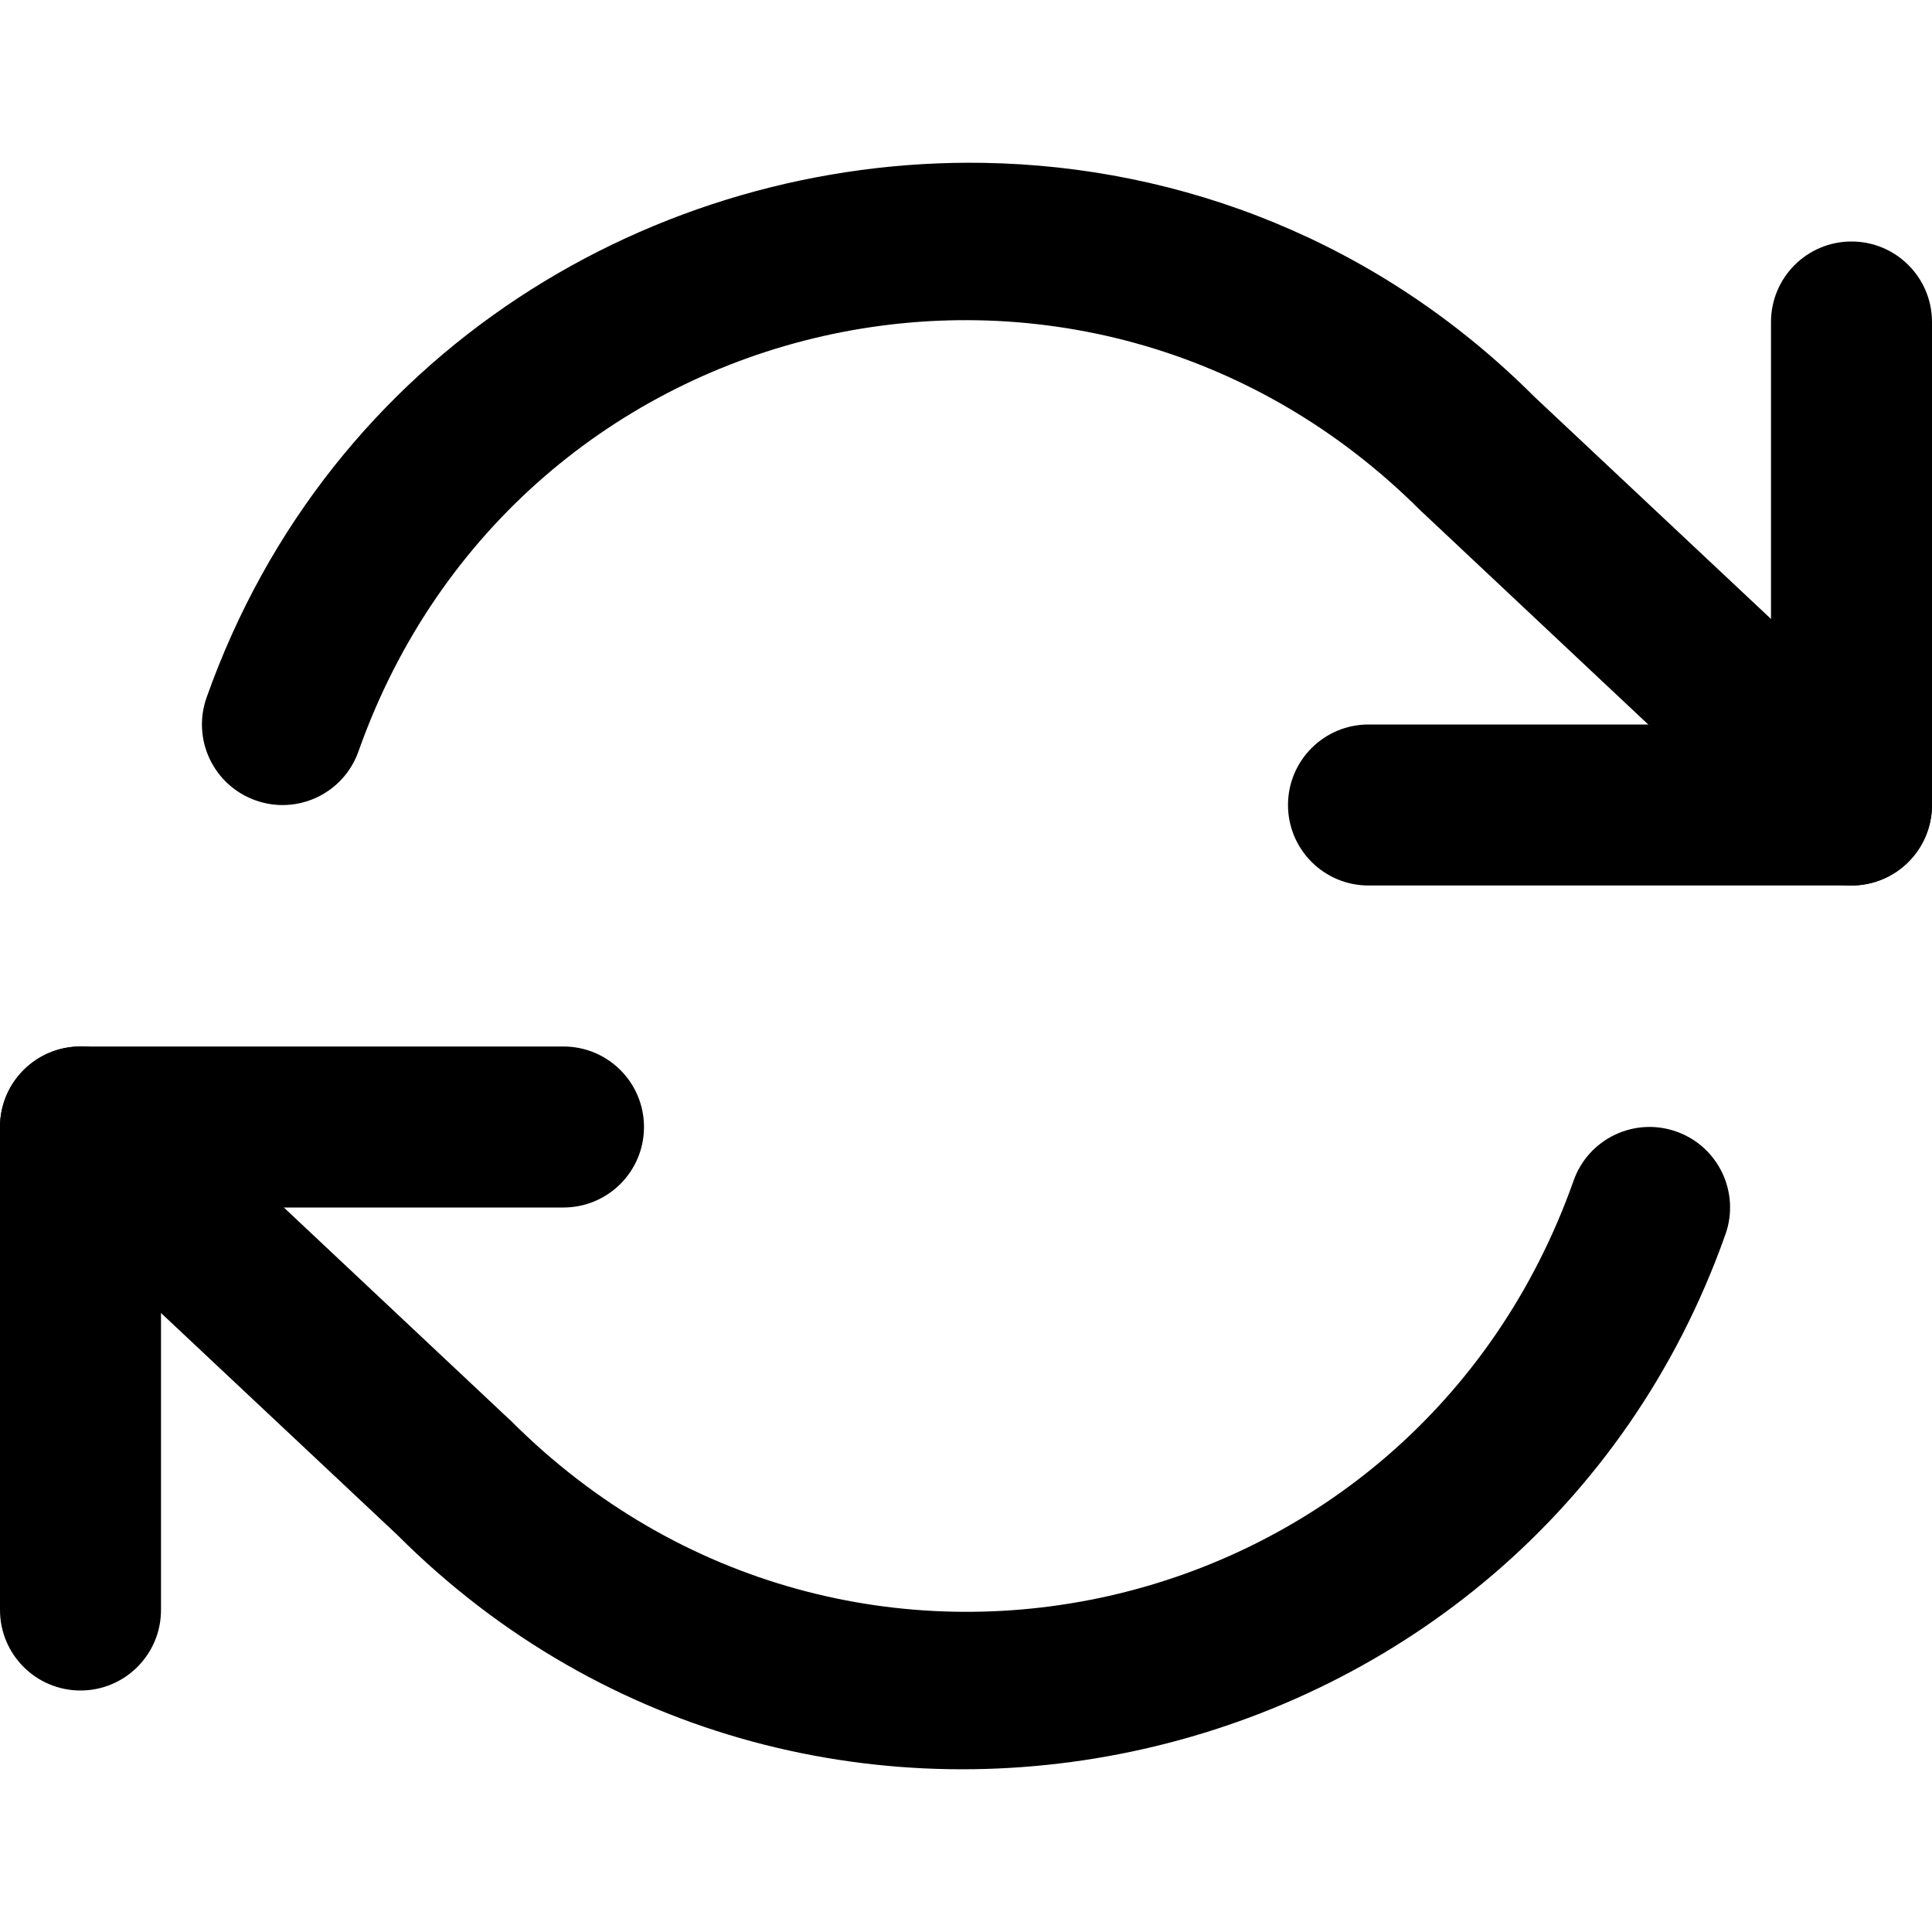
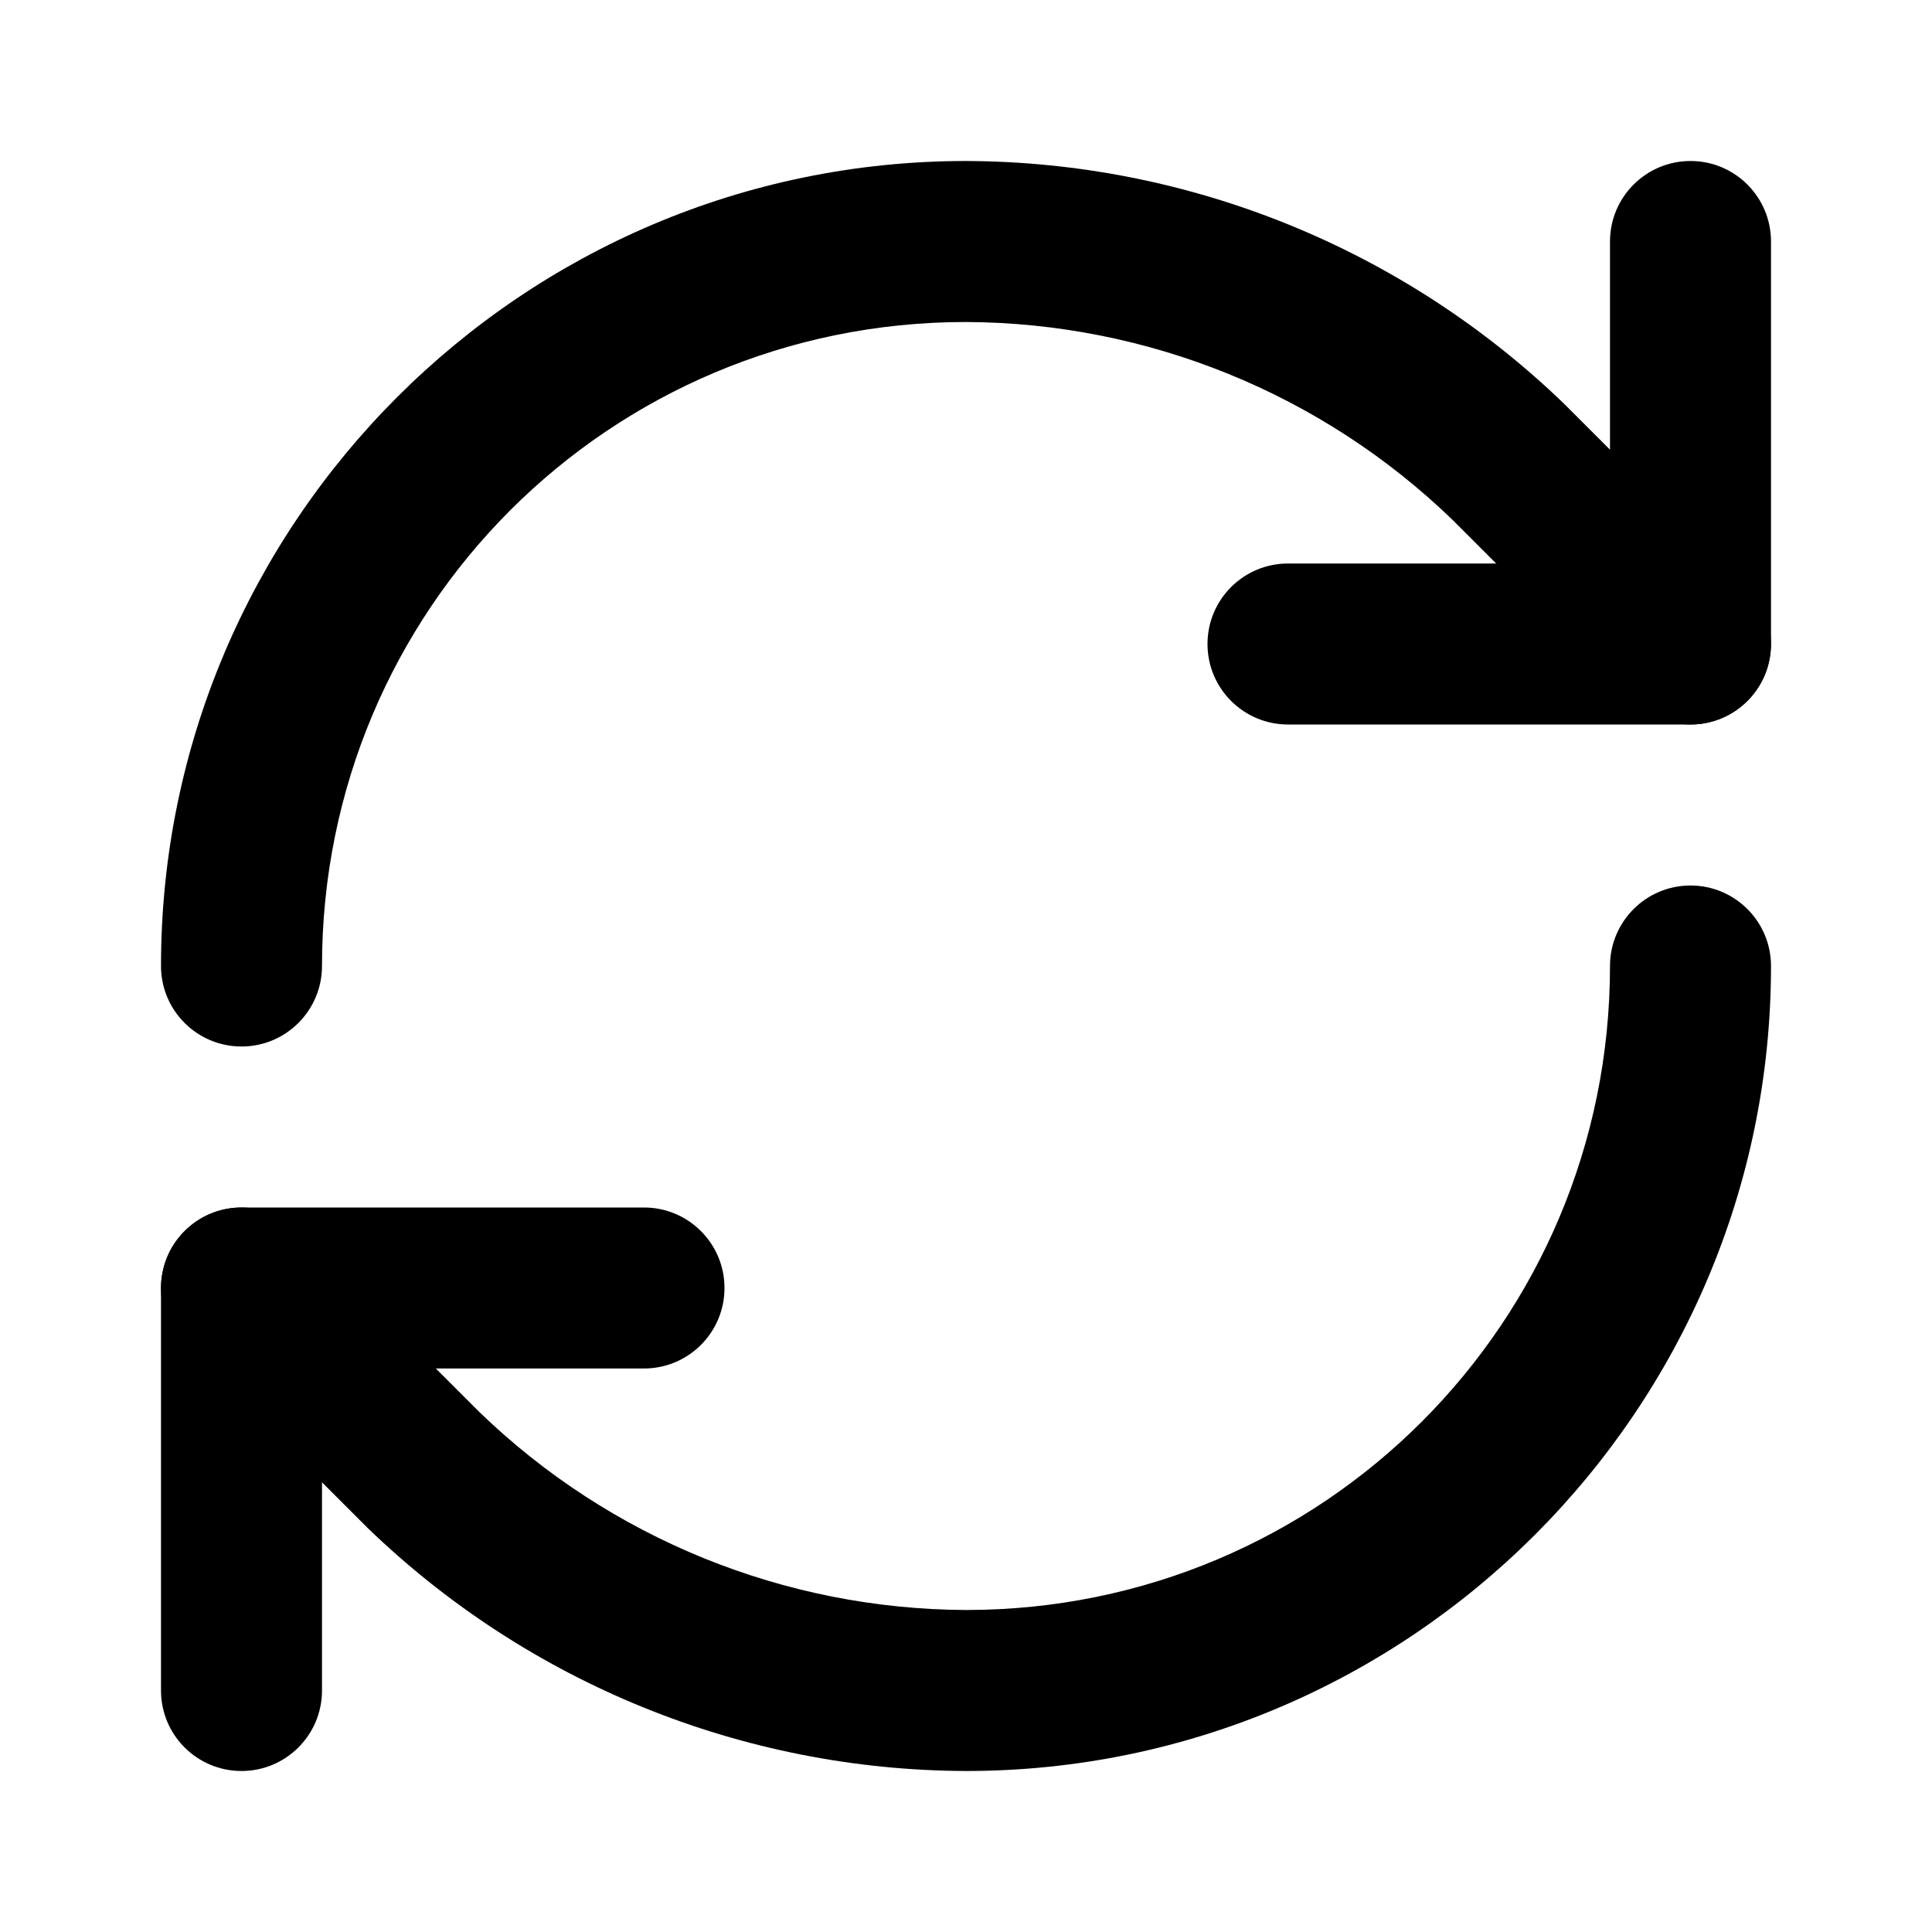
- <svg xmlns="http://www.w3.org/2000/svg" width="32" height="32" viewBox="0 0 24 24" fill="none" stroke="currentColor" stroke-width="2" stroke-linecap="round" stroke-linejoin="round" class="feather feather-refresh-cw" version="1.1" id="svg2">
-   <defs id="defs2" />
-   <path style="baseline-shift:baseline;display:inline;overflow:visible;vector-effect:none;fill:#000000;stroke:none;stroke-linecap:butt;stroke-linejoin:miter;enable-background:accumulate;stop-color:#000000;stop-opacity:1;opacity:1" d="m 23,3 a 1,1 0 0 0 -1,1 v 5 h -5 a 1,1 0 0 0 -1,1 1,1 0 0 0 1,1 h 6 a 1,1 0 0 0 1,-1 V 4 A 1,1 0 0 0 23,3 Z" id="polyline1" />
-   <path style="baseline-shift:baseline;display:inline;overflow:visible;vector-effect:none;fill:#000000;stroke:none;stroke-linecap:butt;stroke-linejoin:miter;enable-background:accumulate;stop-color:#000000;stop-opacity:1;opacity:1" d="m 1,13 a 1,1 0 0 0 -1,1 v 6 a 1,1 0 0 0 1,1 1,1 0 0 0 1,-1 V 15 H 7 A 1,1 0 0 0 8,14 1,1 0 0 0 7,13 Z" id="polyline2" />
-   <path style="baseline-shift:baseline;display:inline;overflow:visible;vector-effect:none;fill:#000000;stroke:none;stroke-linecap:butt;stroke-linejoin:miter;enable-background:accumulate;stop-color:#000000;stop-opacity:1;opacity:1" d="M 12.217,2.023 C 8.136,1.956 4.092,4.356 2.566,8.666 A 1,1 0 0 0 3.176,9.943 1,1 0 0 0 4.453,9.334 C 6.429,3.749 13.465,2.158 17.652,6.348 a 1,1 0 0 0 0.023,0.021 l 4.639,4.359 a 1,1 0 0 0 1.414,-0.043 1,1 0 0 0 -0.043,-1.414 L 19.066,4.934 C 17.127,2.993 14.665,2.064 12.217,2.023 Z M 0.969,13 a 1,1 0 0 0 -0.697,0.314 1,1 0 0 0 0.043,1.414 l 4.619,4.338 C 10.105,24.24 18.993,22.23 21.434,15.334 a 1,1 0 0 0 -0.609,-1.277 1,1 0 0 0 -1.277,0.609 c -1.976,5.585 -9.011,7.176 -13.199,2.986 a 1,1 0 0 0 -0.023,-0.021 L 1.686,13.271 A 1,1 0 0 0 0.969,13 Z" id="path2" />
+ <svg xmlns="http://www.w3.org/2000/svg" width="24" height="24" viewBox="0 0 24 24" fill="none" stroke="currentColor" stroke-width="2" stroke-linecap="round" stroke-linejoin="round" version="1.1" id="svg4">
+   <defs id="defs4" />
+   <path style="baseline-shift:baseline;display:inline;overflow:visible;vector-effect:none;fill:#000000;stroke:none;stroke-linecap:butt;stroke-linejoin:miter;enable-background:accumulate;stop-color:#000000;stop-opacity:1;opacity:1" d="M 12,2 C 6.489,2 2,6.489 2,12 a 1,1 0 0 0 1,1 1,1 0 0 0 1,-1 c 0,-4.429 3.568,-7.998 7.996,-8 2.258,0.009 4.425,0.889 6.049,2.459 l 2.248,2.248 a 1,1 0 0 0 1.414,0 1,1 0 0 0 0,-1.414 L 19.447,5.033 a 1,1 0 0 0 -0.012,-0.012 C 17.441,3.094 14.778,2.01 12.004,2 A 1,1 0 0 0 12,2 Z" id="path1" />
+   <path style="baseline-shift:baseline;display:inline;overflow:visible;vector-effect:none;fill:#000000;stroke:none;stroke-linecap:butt;stroke-linejoin:miter;enable-background:accumulate;stop-color:#000000;stop-opacity:1;opacity:1" d="m 21,2 a 1,1 0 0 0 -1,1 v 4 h -4 a 1,1 0 0 0 -1,1 1,1 0 0 0 1,1 h 5 A 1,1 0 0 0 22,8 V 3 A 1,1 0 0 0 21,2 Z" id="path2" />
+   <path style="baseline-shift:baseline;display:inline;overflow:visible;vector-effect:none;fill:#000000;stroke:none;stroke-linecap:butt;stroke-linejoin:miter;enable-background:accumulate;stop-color:#000000;stop-opacity:1;opacity:1" d="m 21,11 a 1,1 0 0 0 -1,1 c 0,4.429 -3.568,7.998 -7.996,8 -2.258,-0.009 -4.425,-0.889 -6.049,-2.459 L 3.707,15.293 a 1,1 0 0 0 -1.414,0 1,1 0 0 0 0,1.414 l 2.26,2.26 a 1,1 0 0 0 0.012,0.012 C 6.559,20.906 9.222,21.99 11.996,22 A 1,1 0 0 0 12,22 c 5.511,0 10,-4.489 10,-10 a 1,1 0 0 0 -1,-1 z" id="path3" />
+   <path style="baseline-shift:baseline;display:inline;overflow:visible;vector-effect:none;fill:#000000;stroke:none;stroke-linecap:butt;stroke-linejoin:miter;enable-background:accumulate;stop-color:#000000;stop-opacity:1;opacity:1" d="m 3,15 a 1,1 0 0 0 -1,1 v 5 a 1,1 0 0 0 1,1 1,1 0 0 0 1,-1 V 17 H 8 A 1,1 0 0 0 9,16 1,1 0 0 0 8,15 Z" id="path4" />
</svg>
